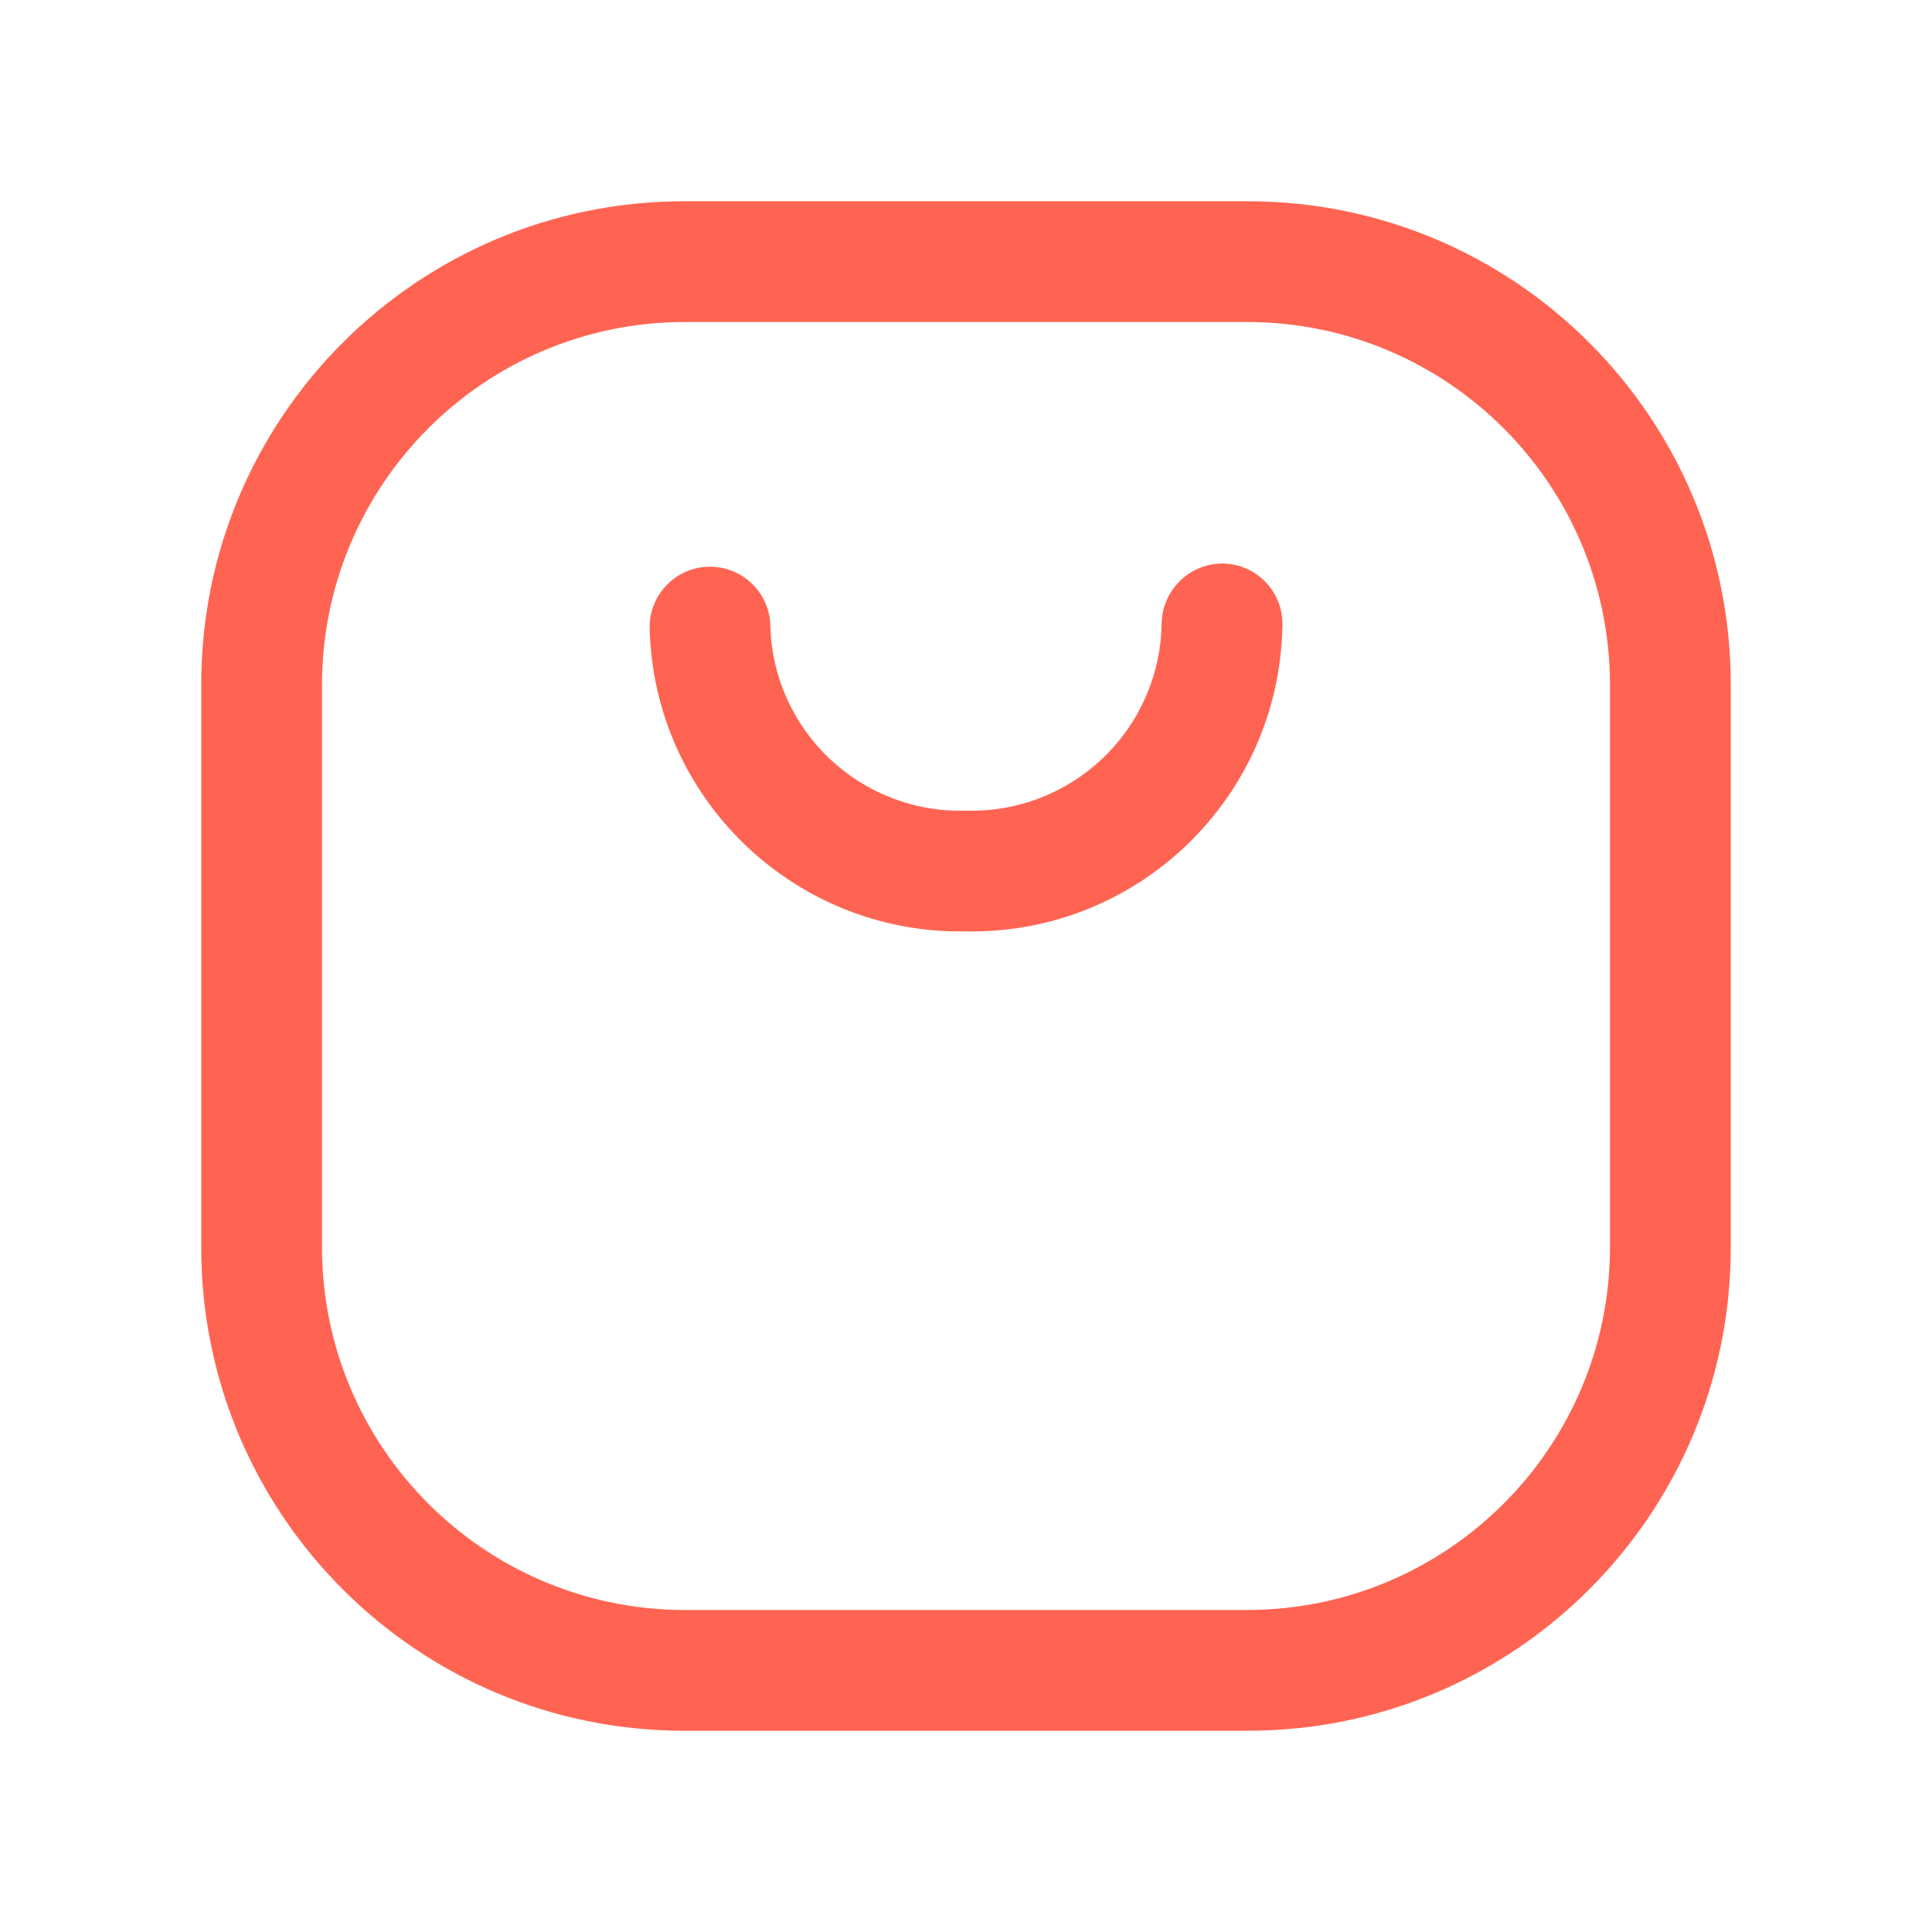
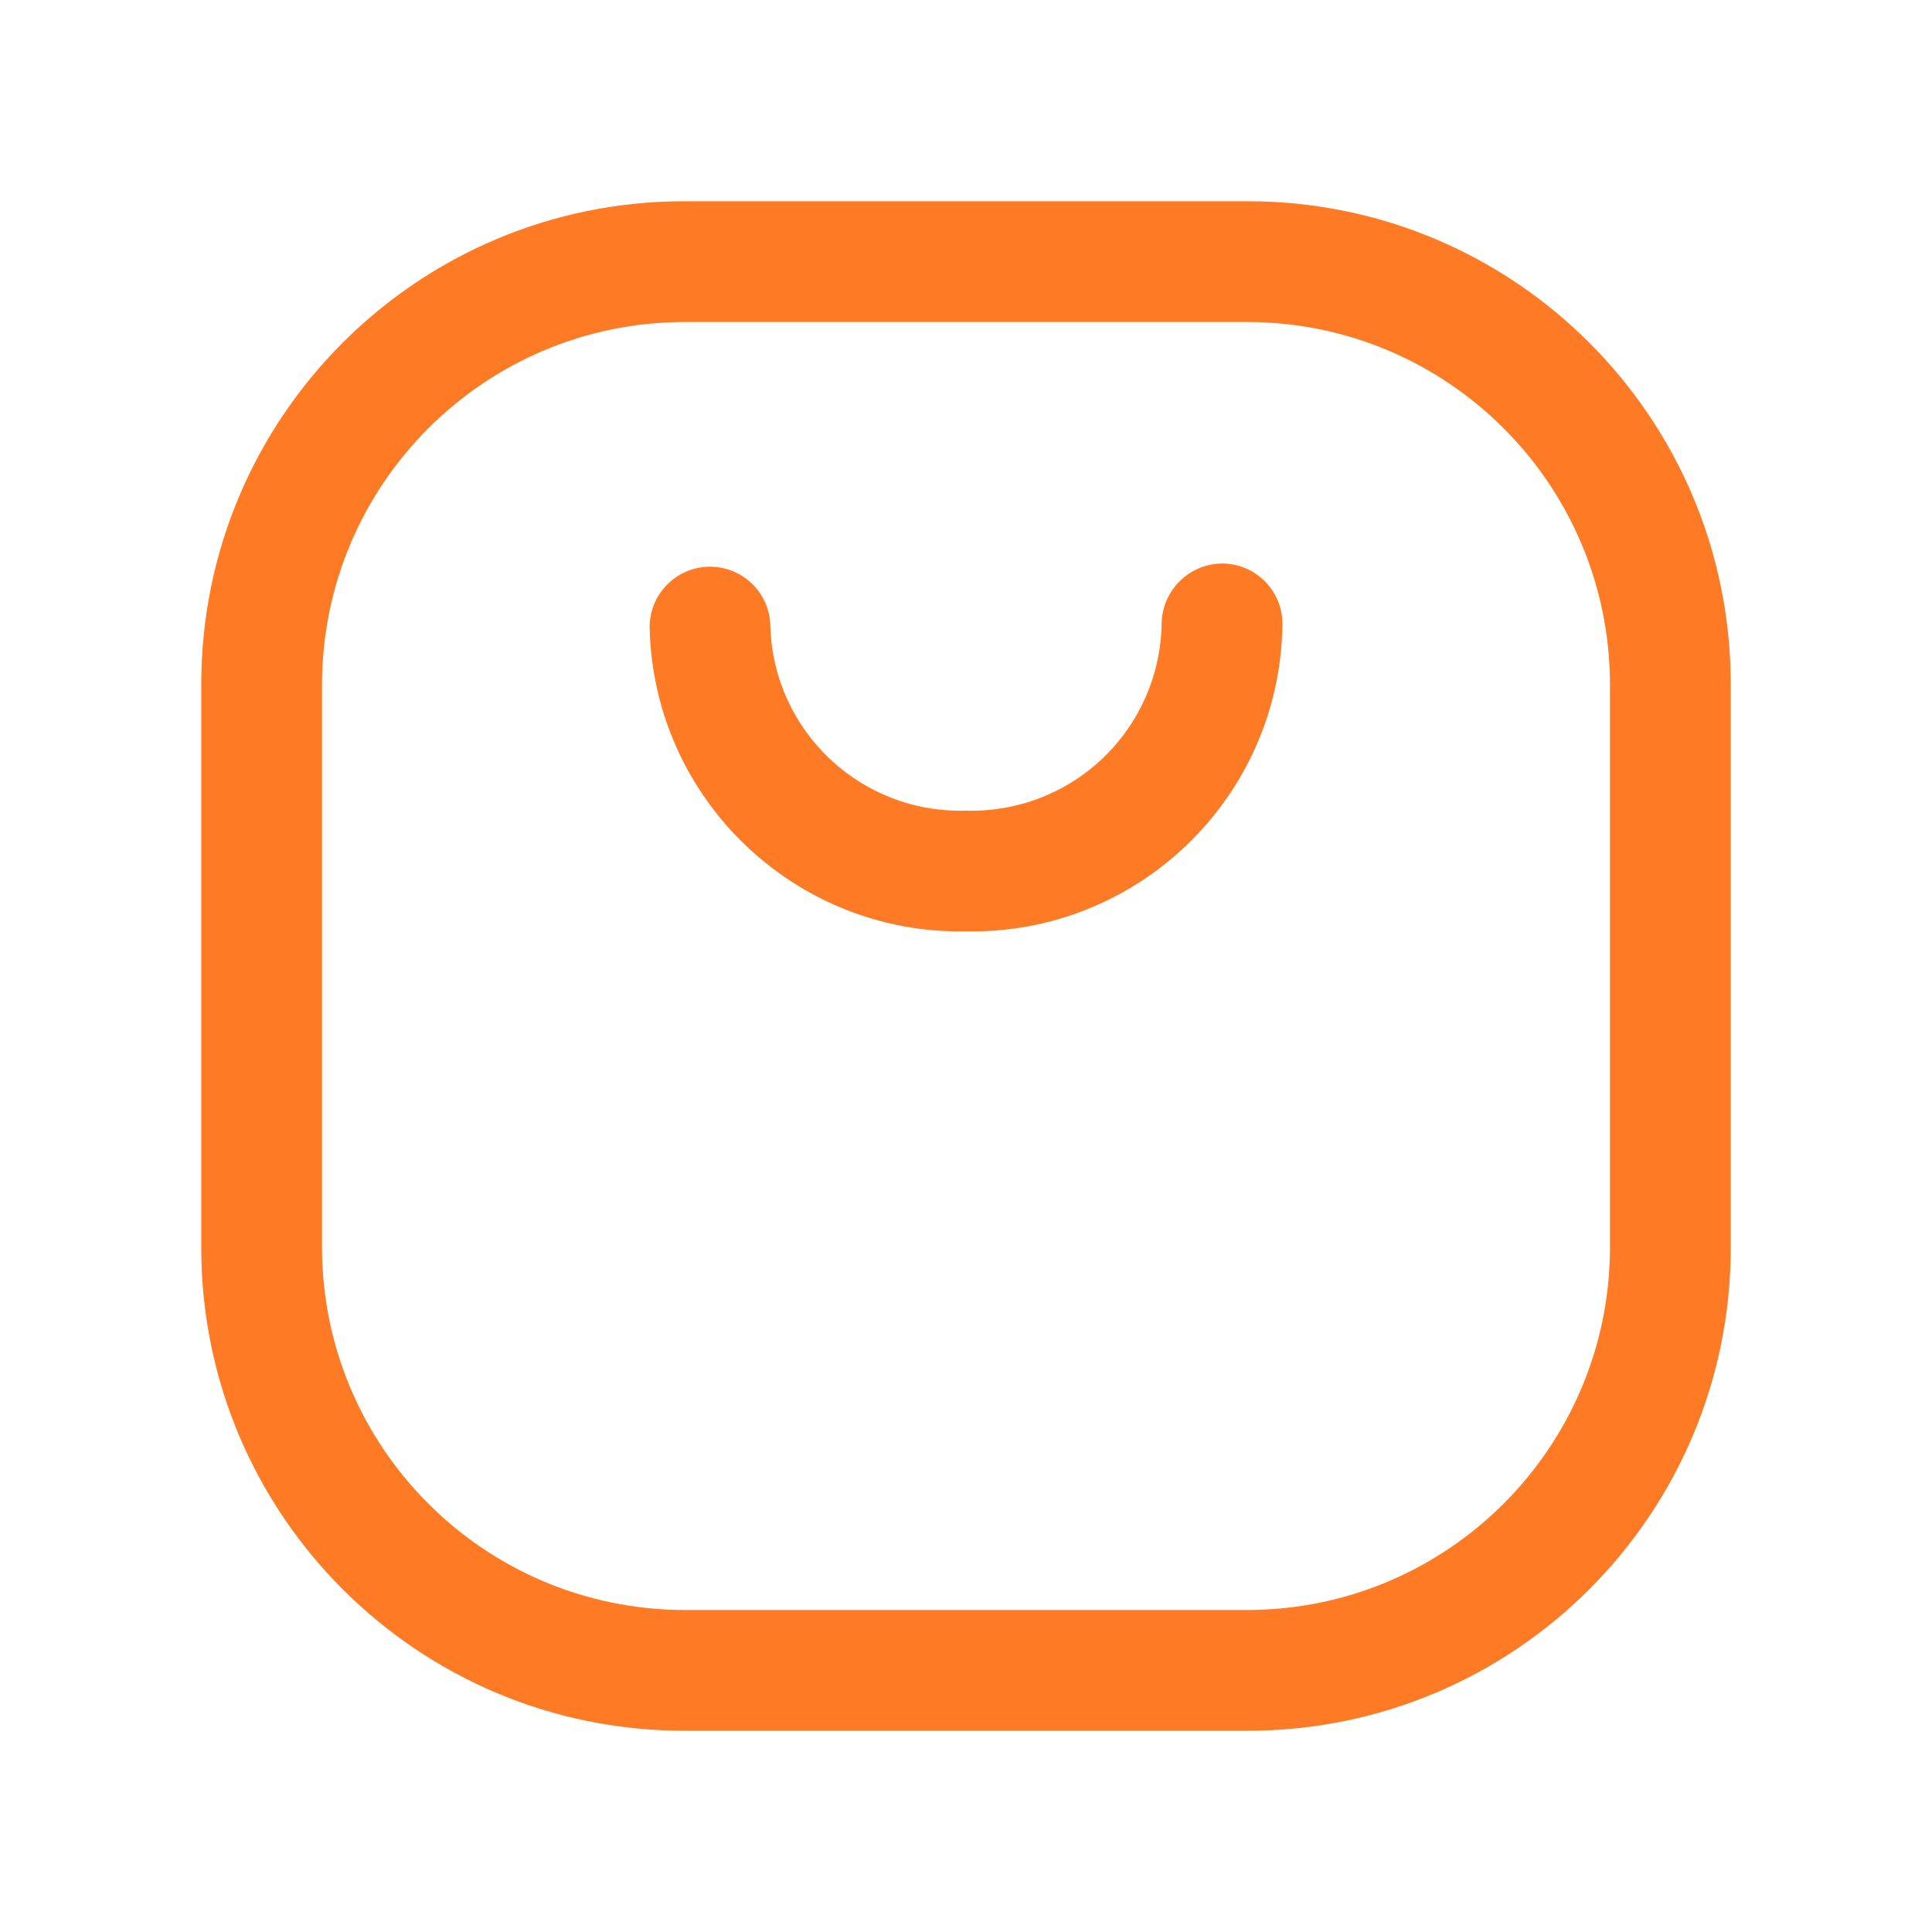
<svg xmlns="http://www.w3.org/2000/svg" width="24" height="24" viewBox="0 0 24 24" fill="none">
-   <path fill-rule="evenodd" clip-rule="evenodd" d="M8.5 2.5H15.5C18.814 2.5 21.5 5.186 21.5 8.5V15.5C21.5 18.814 18.814 21.5 15.5 21.5H8.5C5.186 21.5 2.5 18.814 2.5 15.5V8.5C2.5 5.186 5.186 2.5 8.5 2.5ZM15.5 20C17.983 19.994 19.994 17.983 20 15.5V8.5C19.994 6.017 17.983 4.005 15.5 4H8.5C6.017 4.005 4.005 6.017 4 8.5V15.5C4.005 17.983 6.017 19.994 8.5 20H15.5Z" fill="#FF6452" />
-   <path d="M15.18 7C14.768 7.005 14.435 7.338 14.43 7.75C14.42 8.381 14.157 8.982 13.7 9.418C13.243 9.854 12.631 10.089 12 10.07C10.7 10.109 9.613 9.09 9.57 7.79C9.57 7.376 9.234 7.04 8.82 7.04C8.406 7.04 8.07 7.376 8.07 7.79C8.114 9.918 9.872 11.609 12 11.57C14.128 11.609 15.886 9.918 15.93 7.79C15.941 7.584 15.867 7.383 15.725 7.234C15.583 7.084 15.386 7 15.18 7Z" fill="#FF6452" />
+   <path fill-rule="evenodd" clip-rule="evenodd" d="M8.5 2.5H15.5C18.814 2.5 21.5 5.186 21.5 8.5V15.5C21.5 18.814 18.814 21.5 15.5 21.5H8.5C5.186 21.5 2.5 18.814 2.5 15.5V8.5C2.5 5.186 5.186 2.5 8.5 2.5ZM15.5 20C17.983 19.994 19.994 17.983 20 15.5V8.5C19.994 6.017 17.983 4.005 15.5 4H8.5C6.017 4.005 4.005 6.017 4 8.5V15.5C4.005 17.983 6.017 19.994 8.5 20H15.5Z" fill="#FE7A24" />
+   <path d="M15.18 7C14.768 7.005 14.435 7.338 14.43 7.75C14.42 8.381 14.157 8.982 13.7 9.418C13.243 9.854 12.631 10.089 12 10.07C10.7 10.109 9.613 9.09 9.57 7.79C9.57 7.376 9.234 7.04 8.82 7.04C8.406 7.04 8.07 7.376 8.07 7.79C8.114 9.918 9.872 11.609 12 11.57C14.128 11.609 15.886 9.918 15.93 7.79C15.941 7.584 15.867 7.383 15.725 7.234C15.583 7.084 15.386 7 15.18 7Z" fill="#FE7A24" />
</svg>
